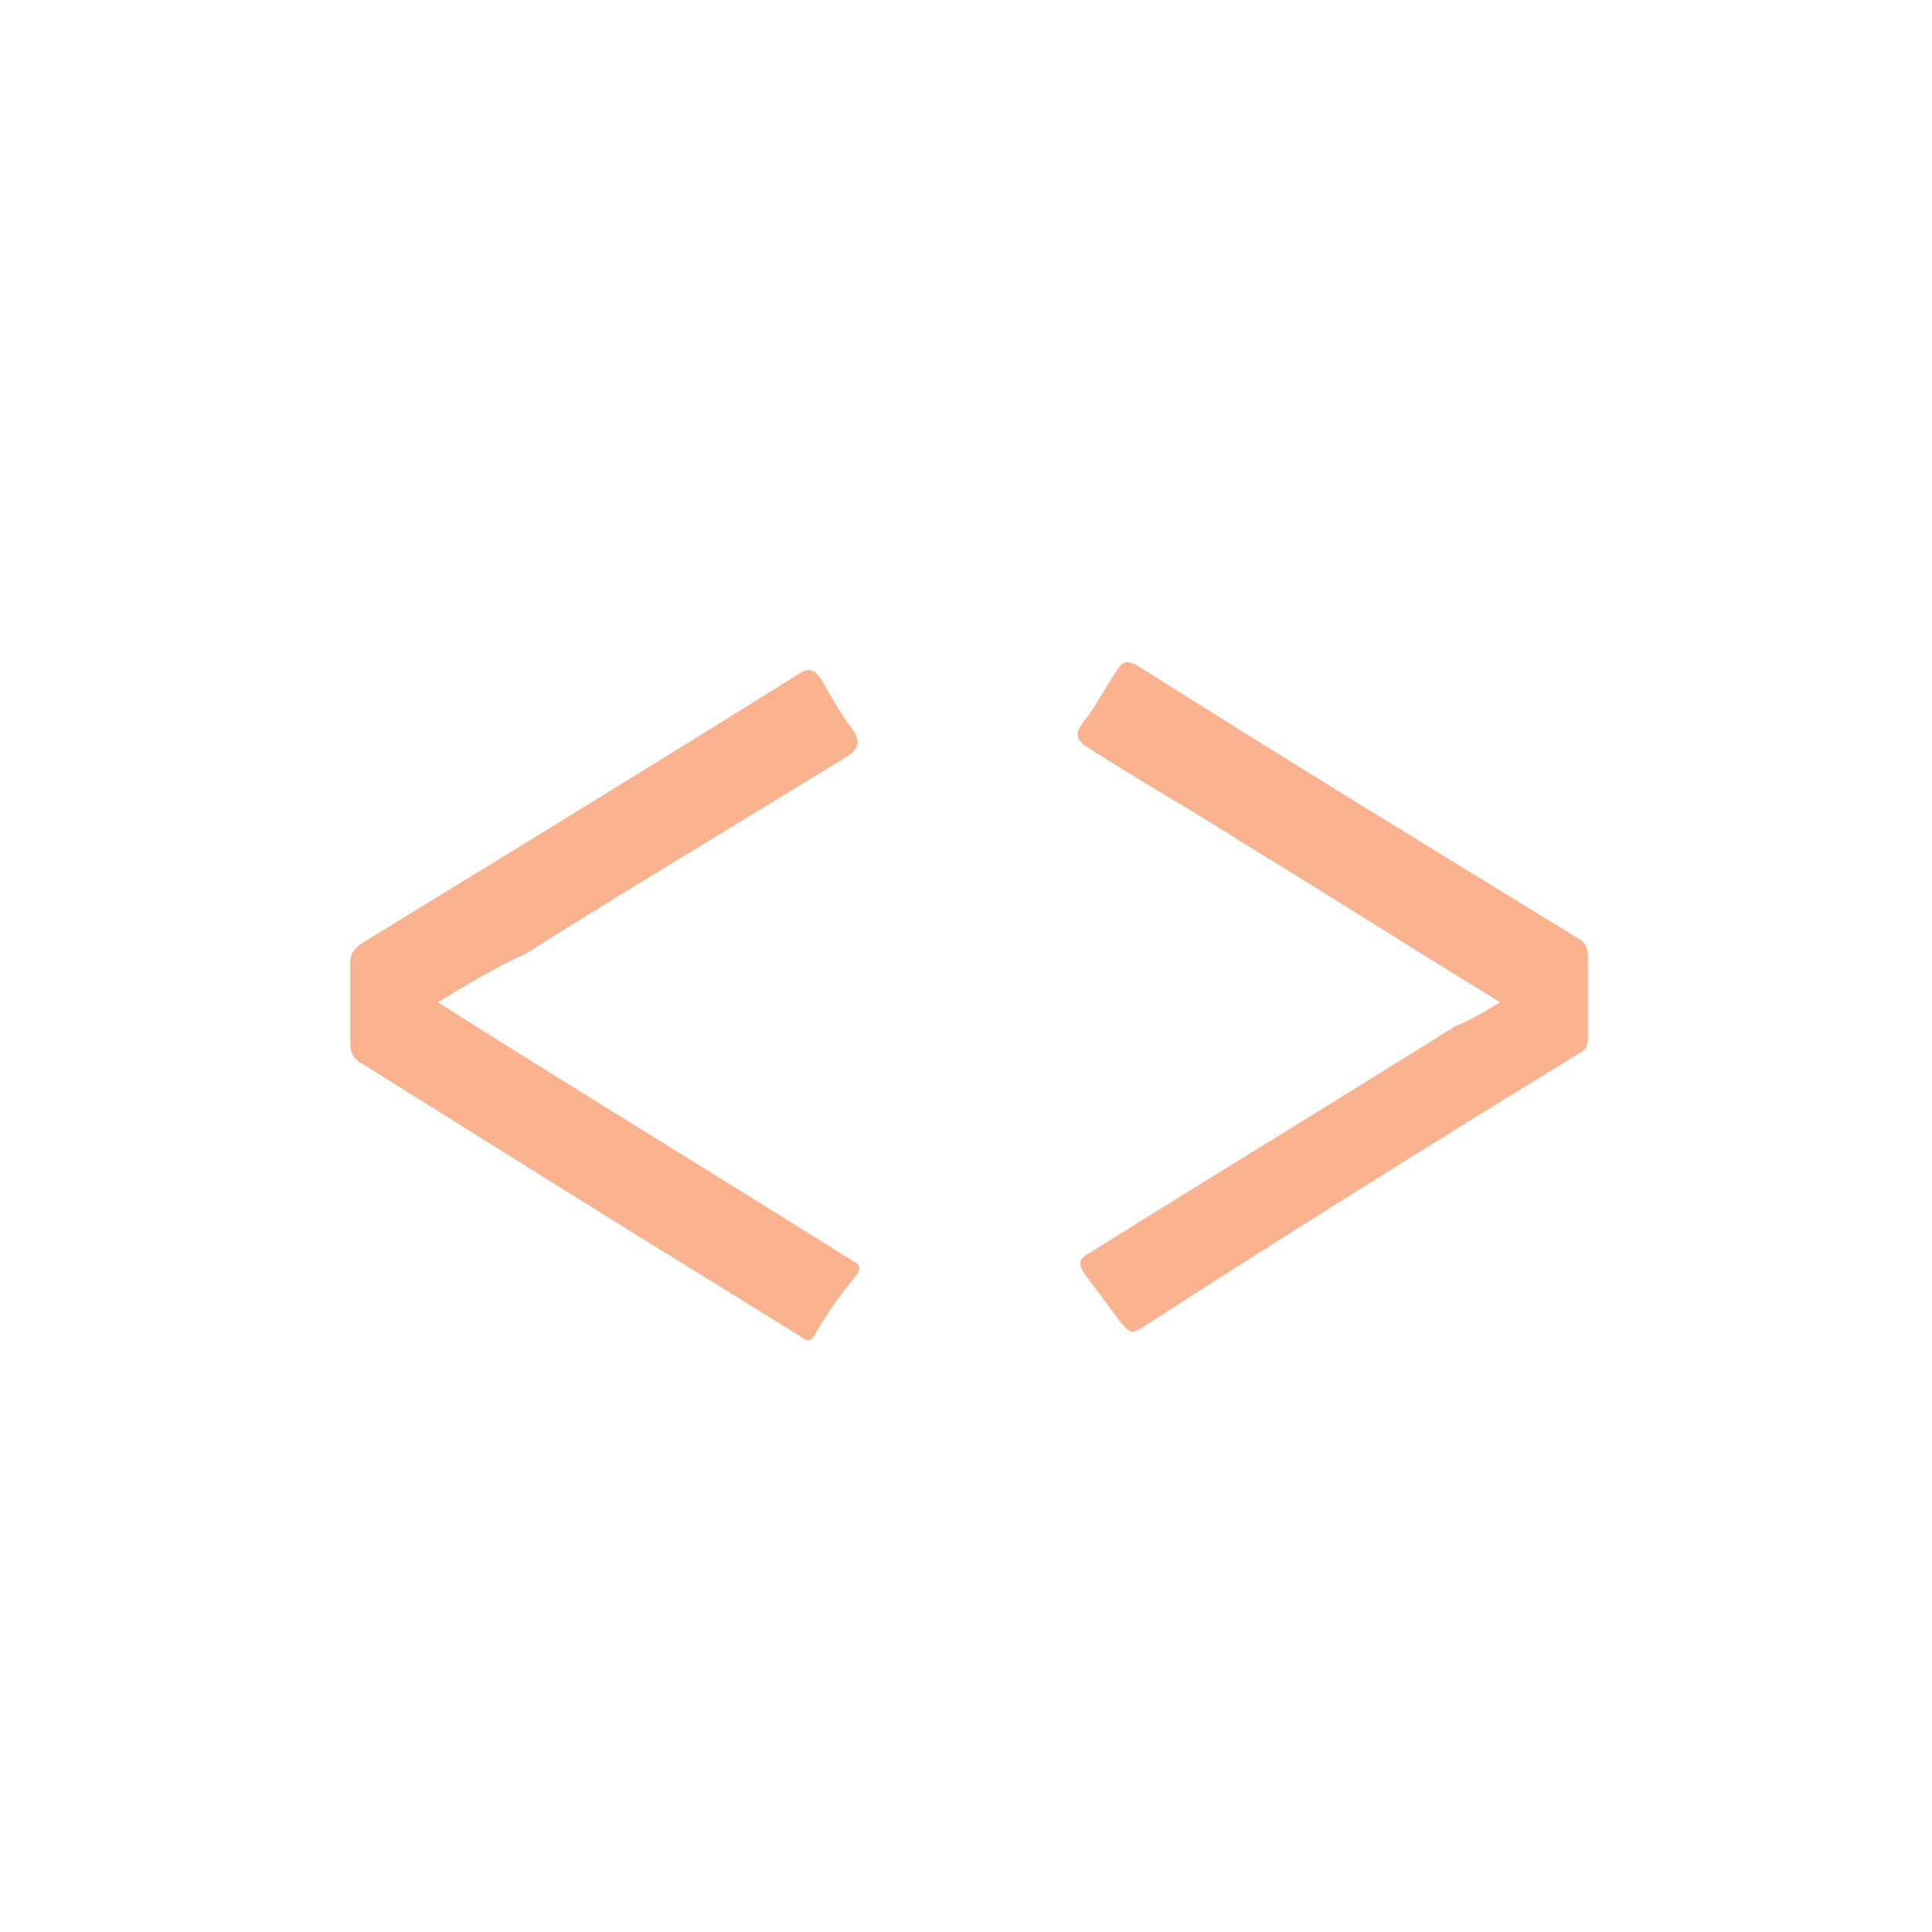
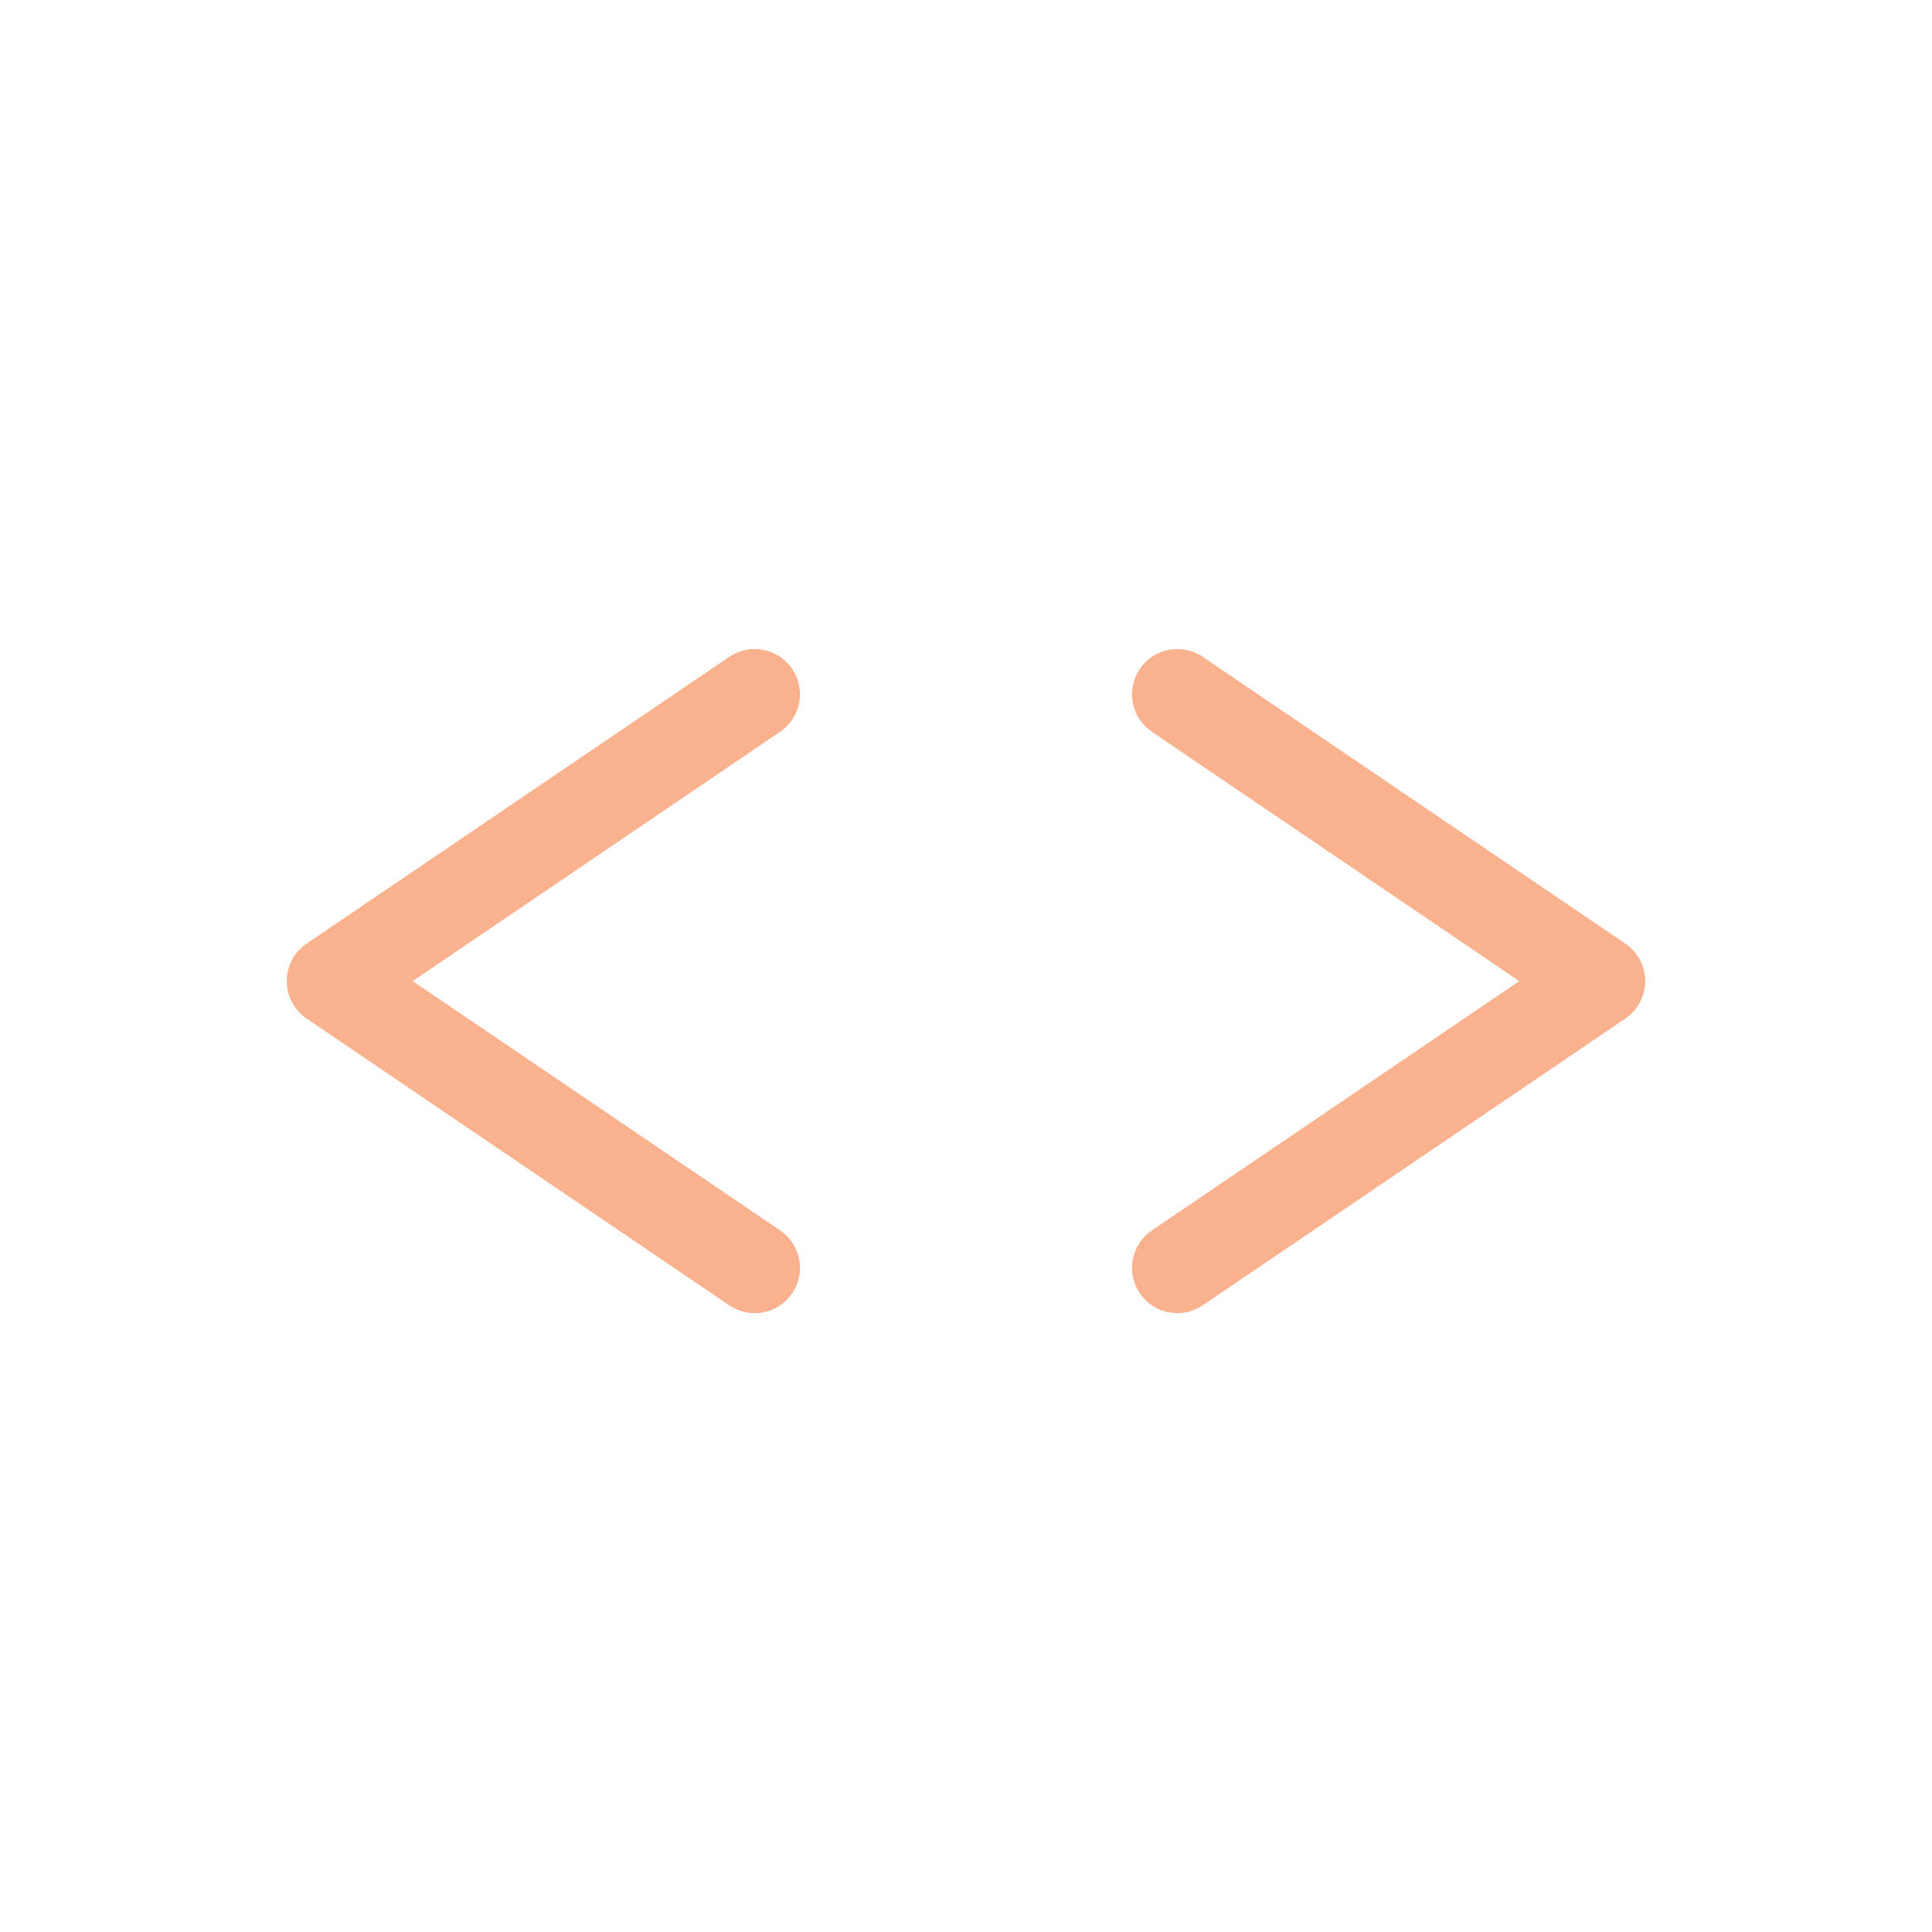
- <svg xmlns="http://www.w3.org/2000/svg" id="Layer_1" width="64px" height="64px" x="0px" y="0px" enable-background="new 0 0 64 64" version="1.1" viewBox="0 0 64 64" xml:space="preserve">
-   <g>
-     <g>
-       <path fill="#FAB28E" d="M14.5,33.2c4.1,2.6,8.2,5.1,12.2,7.6c0.5,0.3,1.1,0.7,1.6,1c0.2,0.101,0.2,0.2,0.1,0.4    c-0.5,0.6-1,1.3-1.4,2c-0.2,0.399-0.4,0.1-0.6,0c-2.4-1.5-4.7-2.9-7.1-4.4c-2.4-1.5-4.8-3-7.2-4.5c-0.4-0.2-0.5-0.399-0.5-0.8    c0-0.9,0-1.7,0-2.6c0-0.3,0.1-0.4,0.3-0.6c4.9-3,9.8-6,14.6-9c0.3-0.2,0.5-0.1,0.7,0.2c0.3,0.5,0.6,1.1,1,1.6    c0.3,0.4,0.3,0.7-0.2,1c-3.6,2.2-7.1,4.3-10.6,6.5C16.5,32,15.5,32.6,14.5,33.2z" />
-       <path fill="#FAB28E" d="M49.7,33.2c-2.8-1.7-5.601-3.5-8.4-5.2c-1.7-1.1-3.5-2.1-5.2-3.2c-0.5-0.3-0.5-0.5-0.199-0.9    c0.399-0.5,0.699-1.1,1.1-1.7c0.2-0.3,0.3-0.3,0.6-0.2c4.9,3.1,9.801,6.1,14.7,9.1c0.2,0.1,0.3,0.3,0.3,0.6c0,0.899,0,1.8,0,2.7    c0,0.3-0.1,0.399-0.3,0.5c-4.899,3-9.7,6-14.5,9.1c-0.3,0.2-0.399,0.1-0.6-0.1C36.8,43.4,36.4,42.8,36,42.3    c-0.3-0.399-0.3-0.6,0.1-0.8c4-2.5,8.101-5,12.101-7.5C48.7,33.8,49.2,33.5,49.7,33.2z" />
-     </g>
-   </g>
+ <svg xmlns="http://www.w3.org/2000/svg" width="64" height="64" viewBox="0 0 64 64" fill="none" stroke="#FAB28E" stroke-width="3" stroke-linecap="round" stroke-linejoin="round">
+   <path d="M39 23l14 9.5L39 42" />
+   <path d="M25 42l-14-9.5L25 23" />
</svg>
